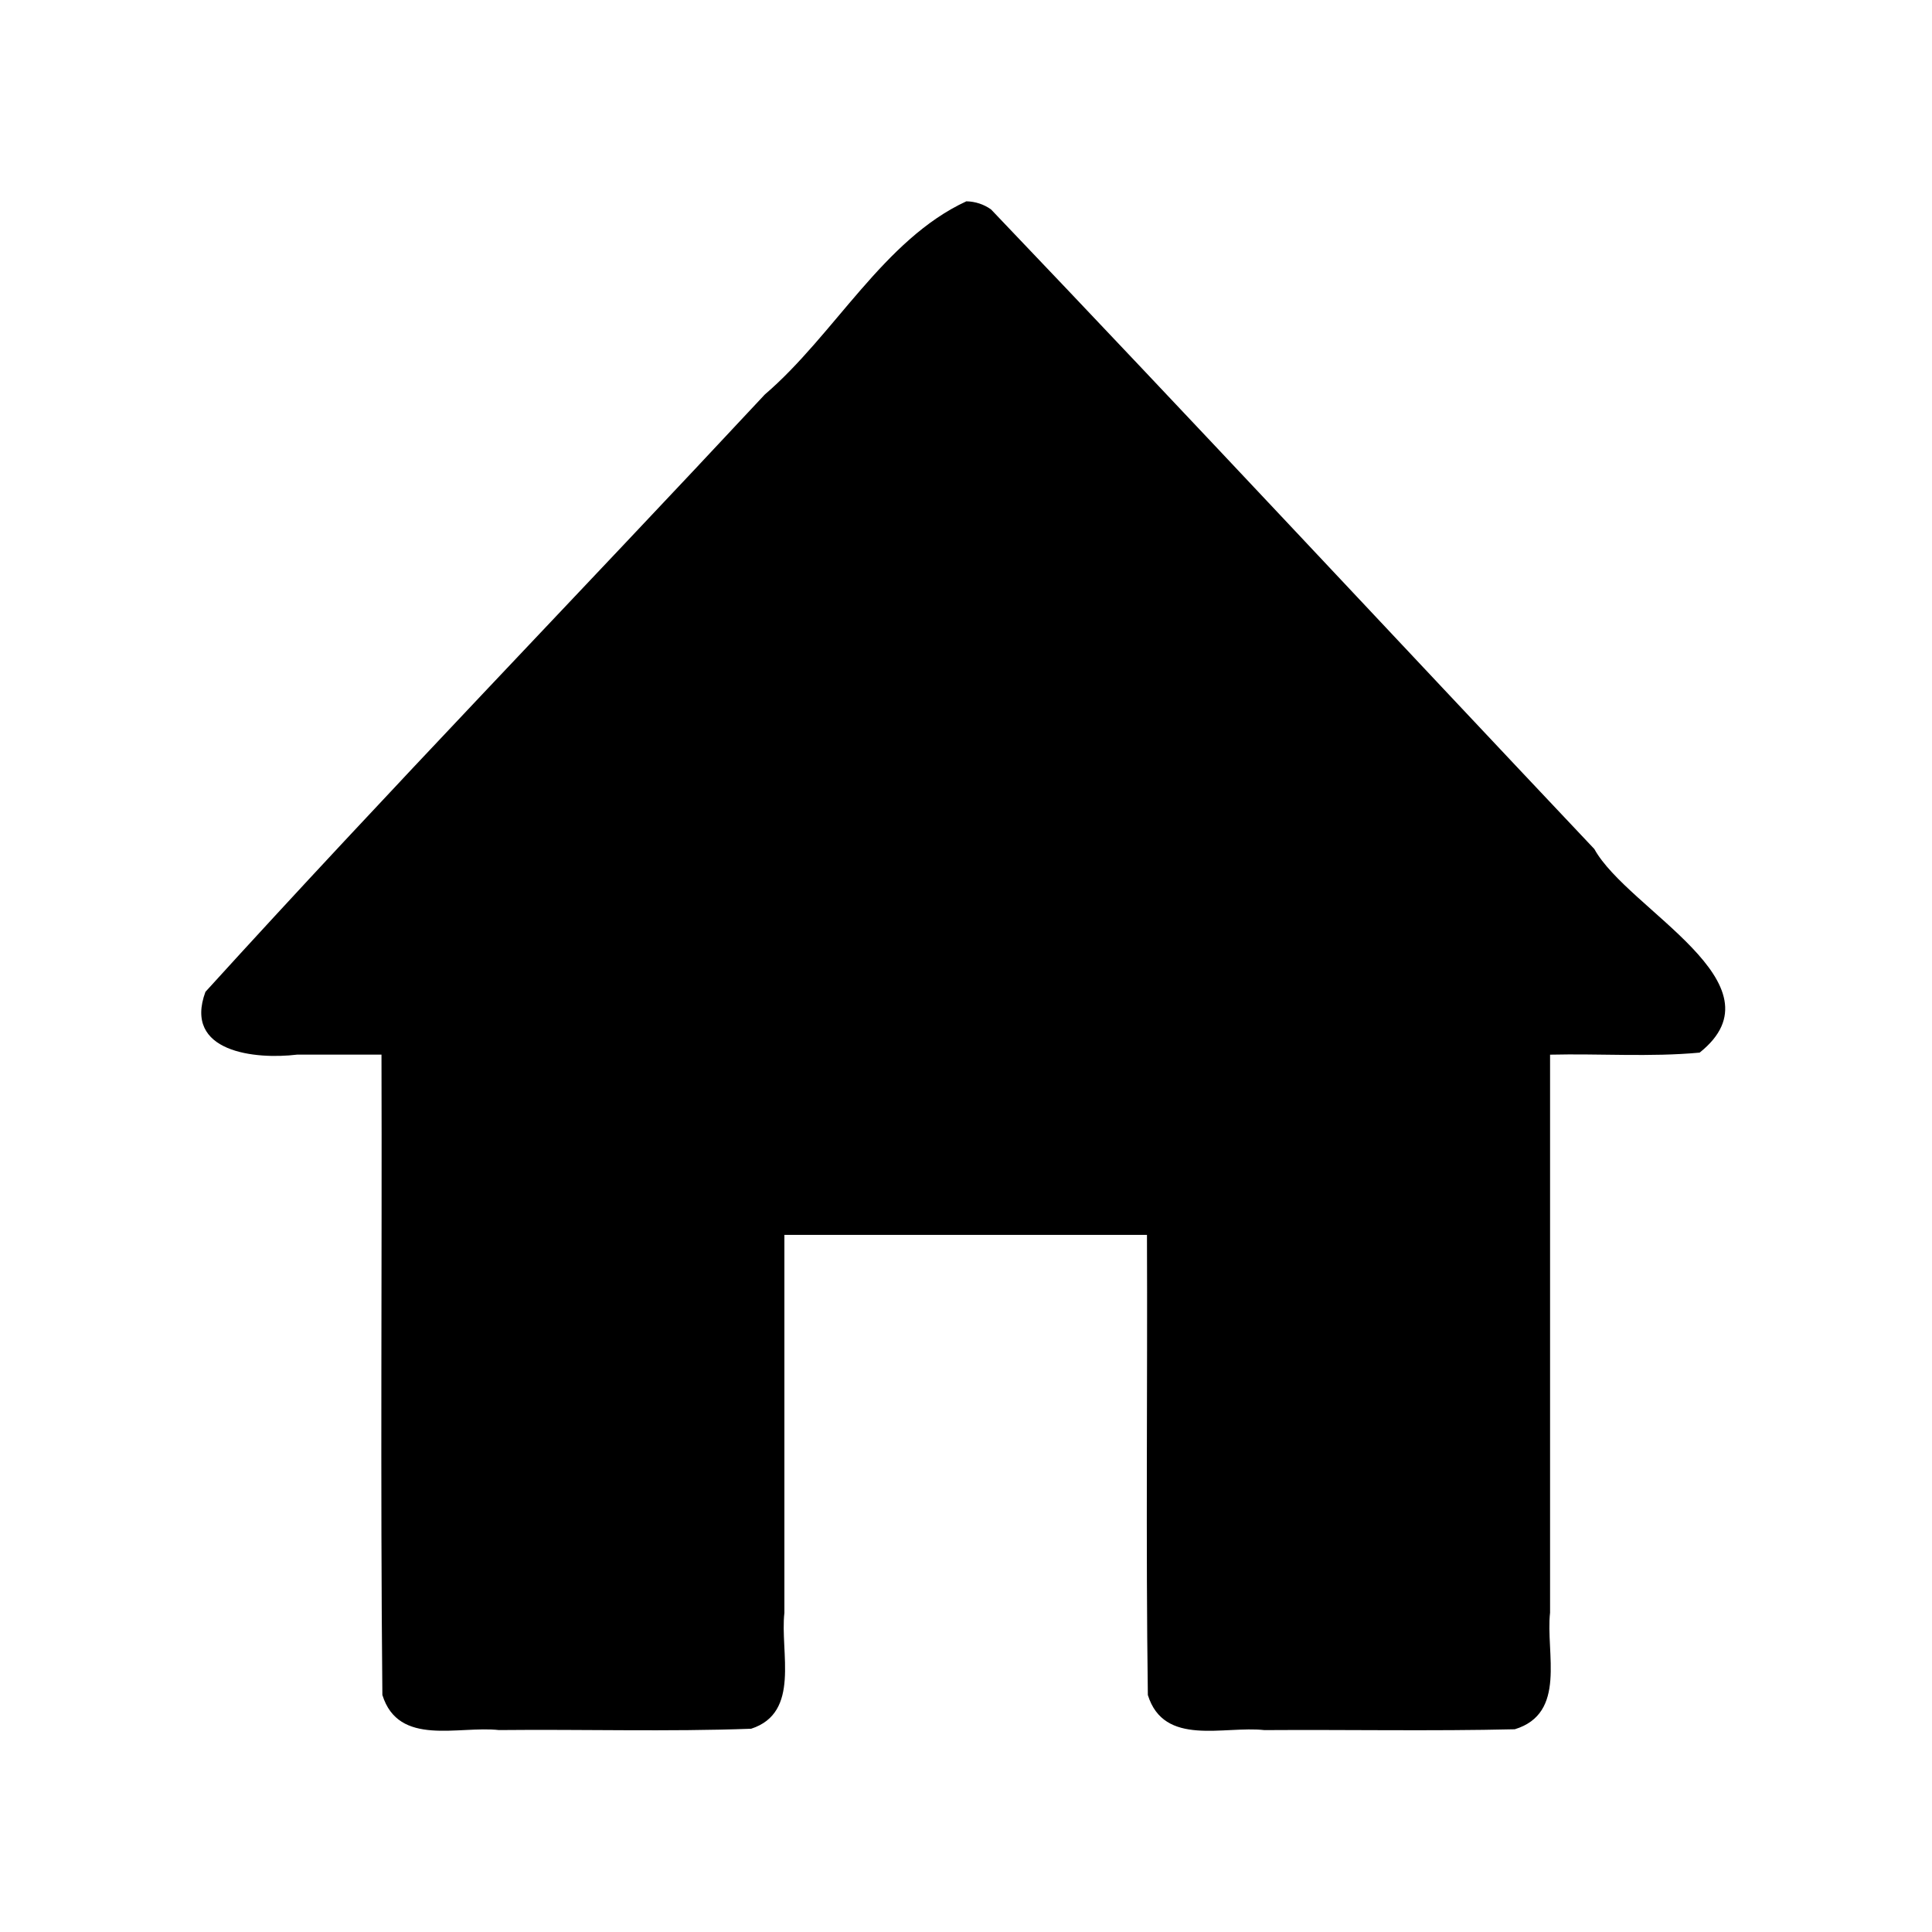
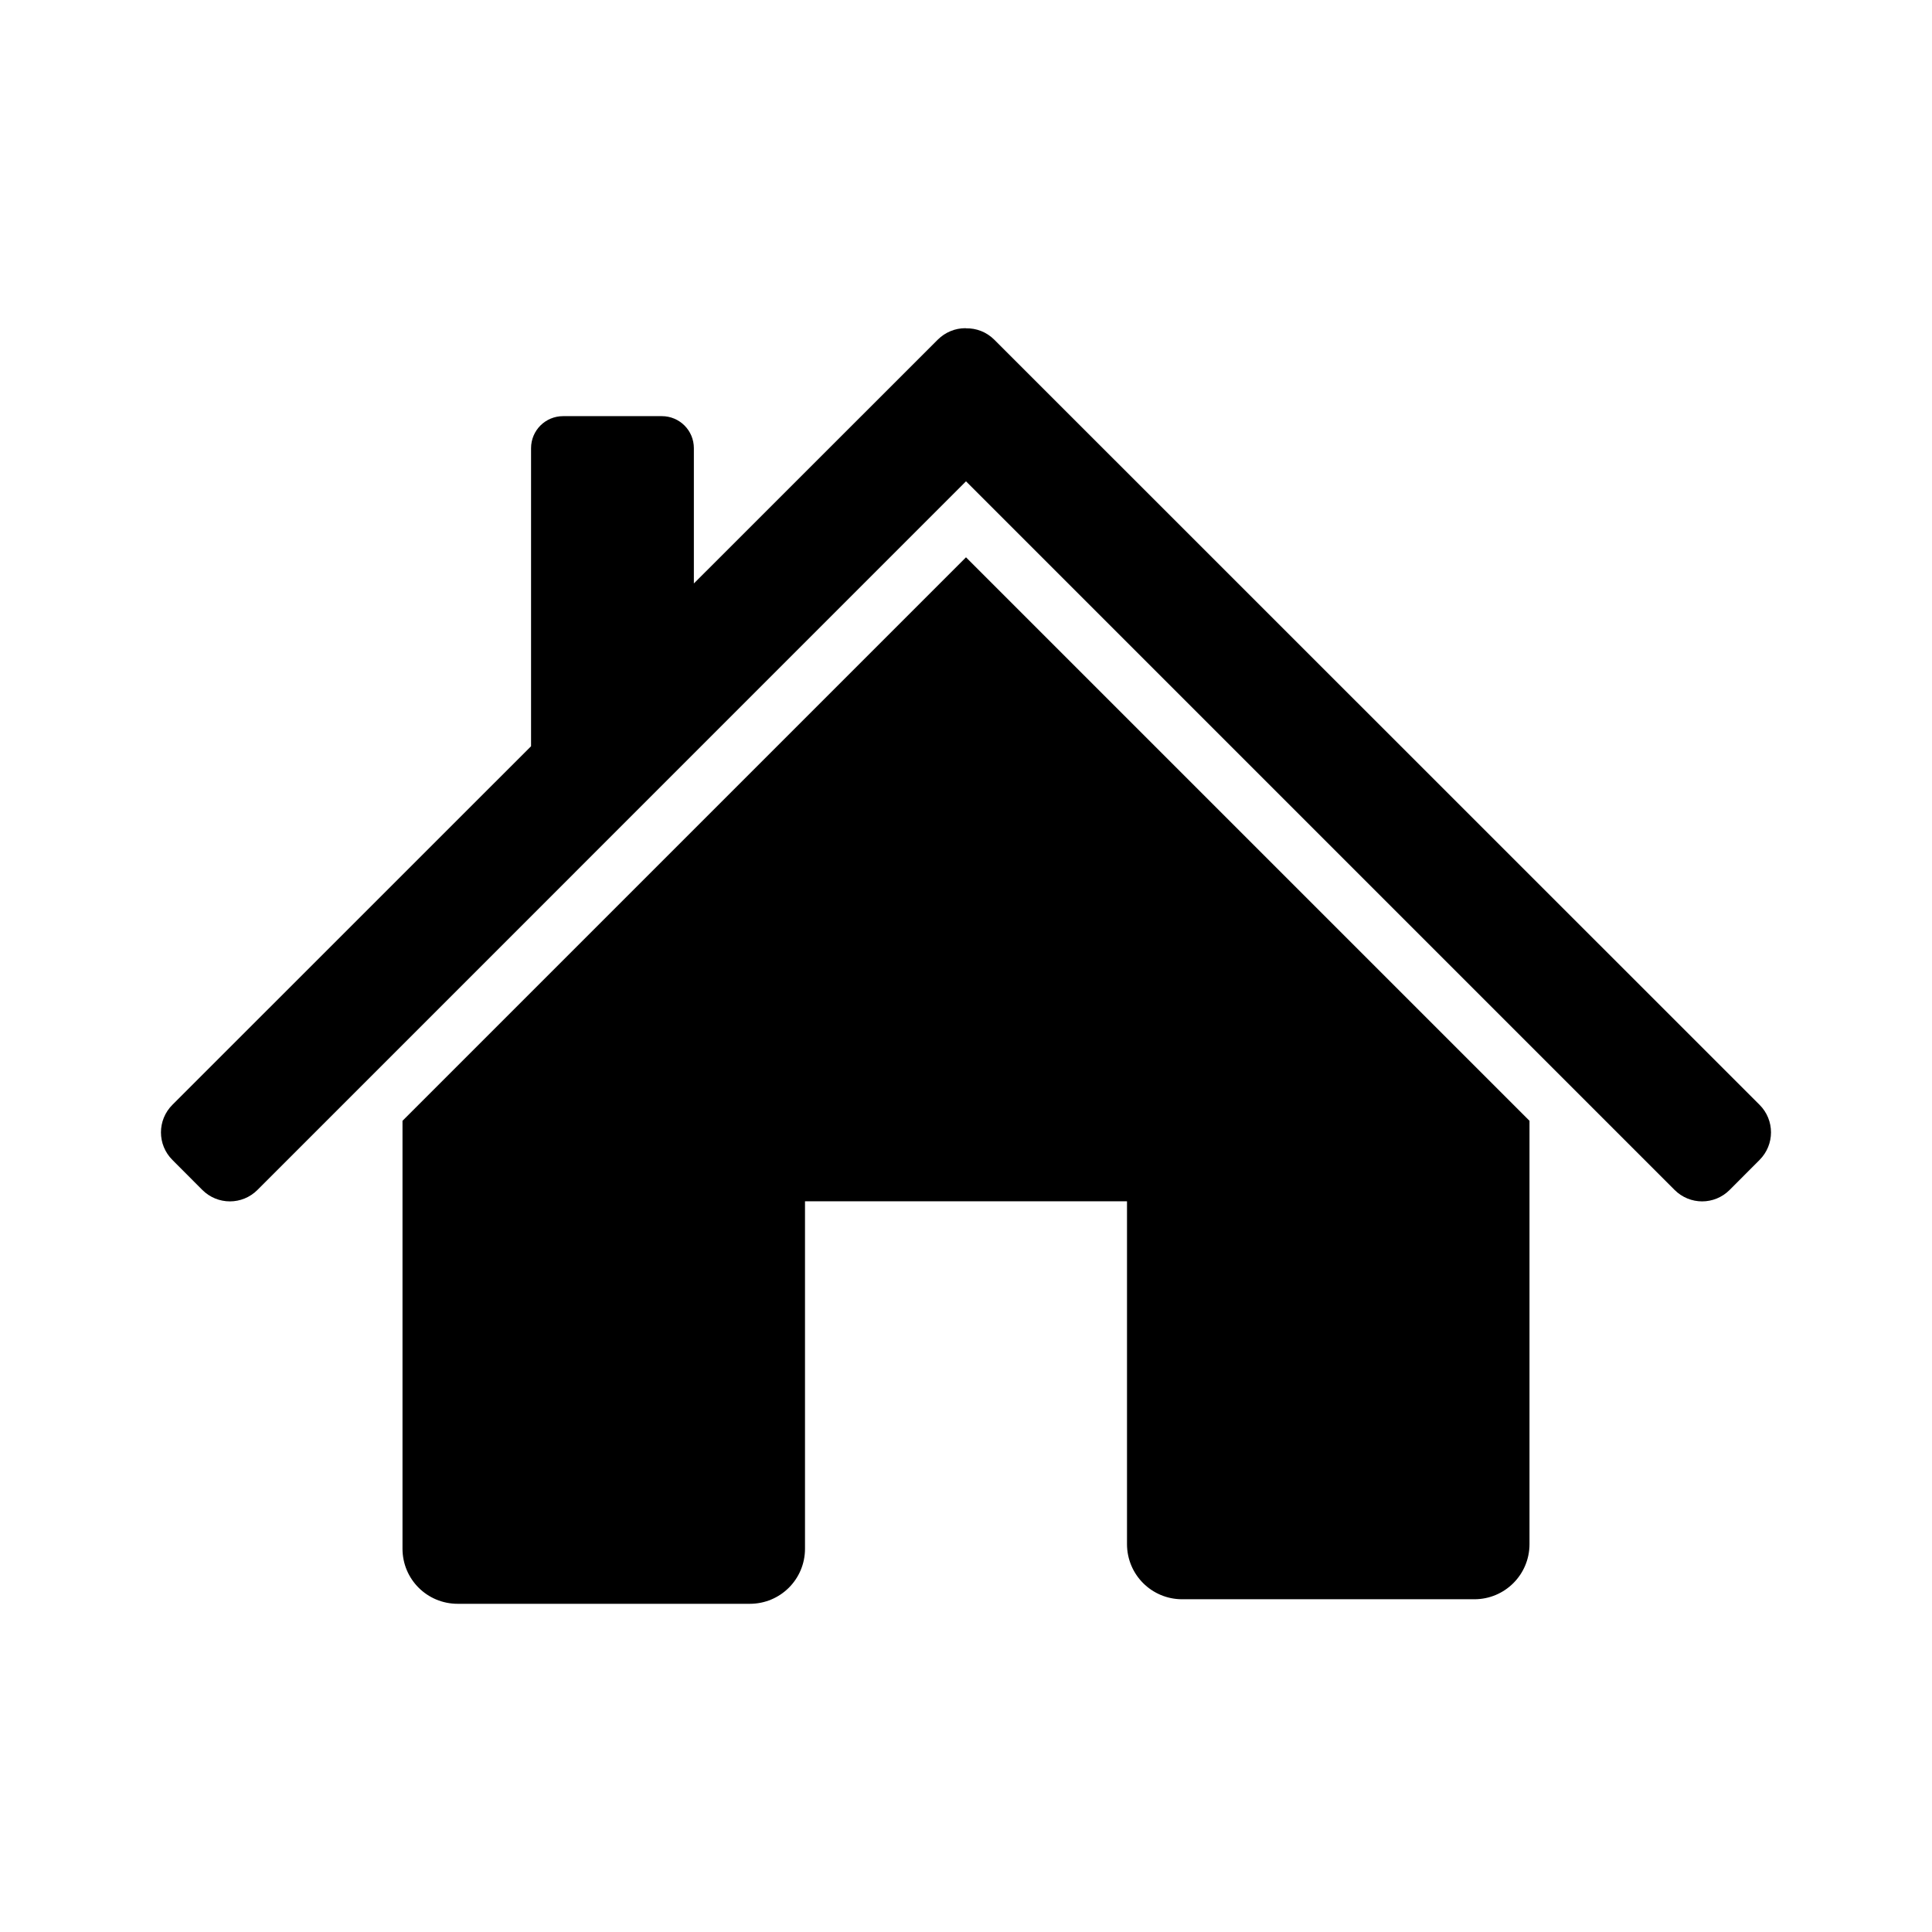
<svg xmlns="http://www.w3.org/2000/svg" height="48" width="48" version="1.1" viewBox="0 0 48 48">
-   <path style="color-rendering:auto;text-decoration-color:#000000;color:#000000;isolation:auto;mix-blend-mode:normal;shape-rendering:auto;solid-color:#000000;block-progression:tb;text-decoration-line:none;image-rendering:auto;white-space:normal;text-indent:0;text-transform:none;text-decoration-style:solid;fill:#000000" d="m24.012 5c-2.056 0.948-3.278 3.318-5.011 4.802-4.619 4.957-9.344 9.829-13.897 14.84-0.554 1.502 1.238 1.686 2.277 1.56h2.097c0.015 5.303-0.03 10.608 0.022 15.909 0.402 1.293 1.89 0.76 2.896 0.872 2.088-0.022 4.181 0.044 6.266-0.033 1.235-0.4 0.714-1.9 0.826-2.878v-9.392h9.008c0.015 3.81-0.03 7.623 0.022 11.432 0.402 1.293 1.89 0.76 2.896 0.872 2.073-0.014 4.149 0.028 6.221-0.021 1.298-0.398 0.764-1.89 0.876-2.897v-13.863c1.238-0.03 2.484 0.063 3.716-0.051 2.151-1.714-1.782-3.546-2.616-5.058-5-5.293-9.962-10.625-14.989-15.891-0.176-0.126-0.391-0.197-0.608-0.201z" />
+   <path style="fill:#000000" d="m23.982 8.154c-0.248 0-0.496 0.097-0.686 0.287l-6.057 6.055v-3.36c0-0.442-0.355-0.797-0.797-0.797h-2.451c-0.442 0-0.797 0.355-0.797 0.797v7.404l-8.91 8.908c-0.38 0.38-0.38 0.992 0 1.371l0.742 0.744c0.38 0.38 0.992 0.38 1.371 0l17.603-17.605 17.604 17.605c0.38 0.38 0.99 0.38 1.369 0l0.742-0.744c0.38-0.38 0.38-0.992 0-1.371l-19.012-19.008c-0.195-0.195-0.449-0.288-0.703-0.283-0.006-0-0.012-0.004-0.018-0.004zm0.018 5.692-14 14v10.631c0 0.759 0.612 1.369 1.371 1.369h7.258c0.759 0 1.371-0.61 1.371-1.369v-8.631h8v8.516c0 0.759 0.612 1.371 1.371 1.371h7.258c0.759 0 1.371-0.612 1.371-1.371v-10.516l-14-14z" />
</svg>
